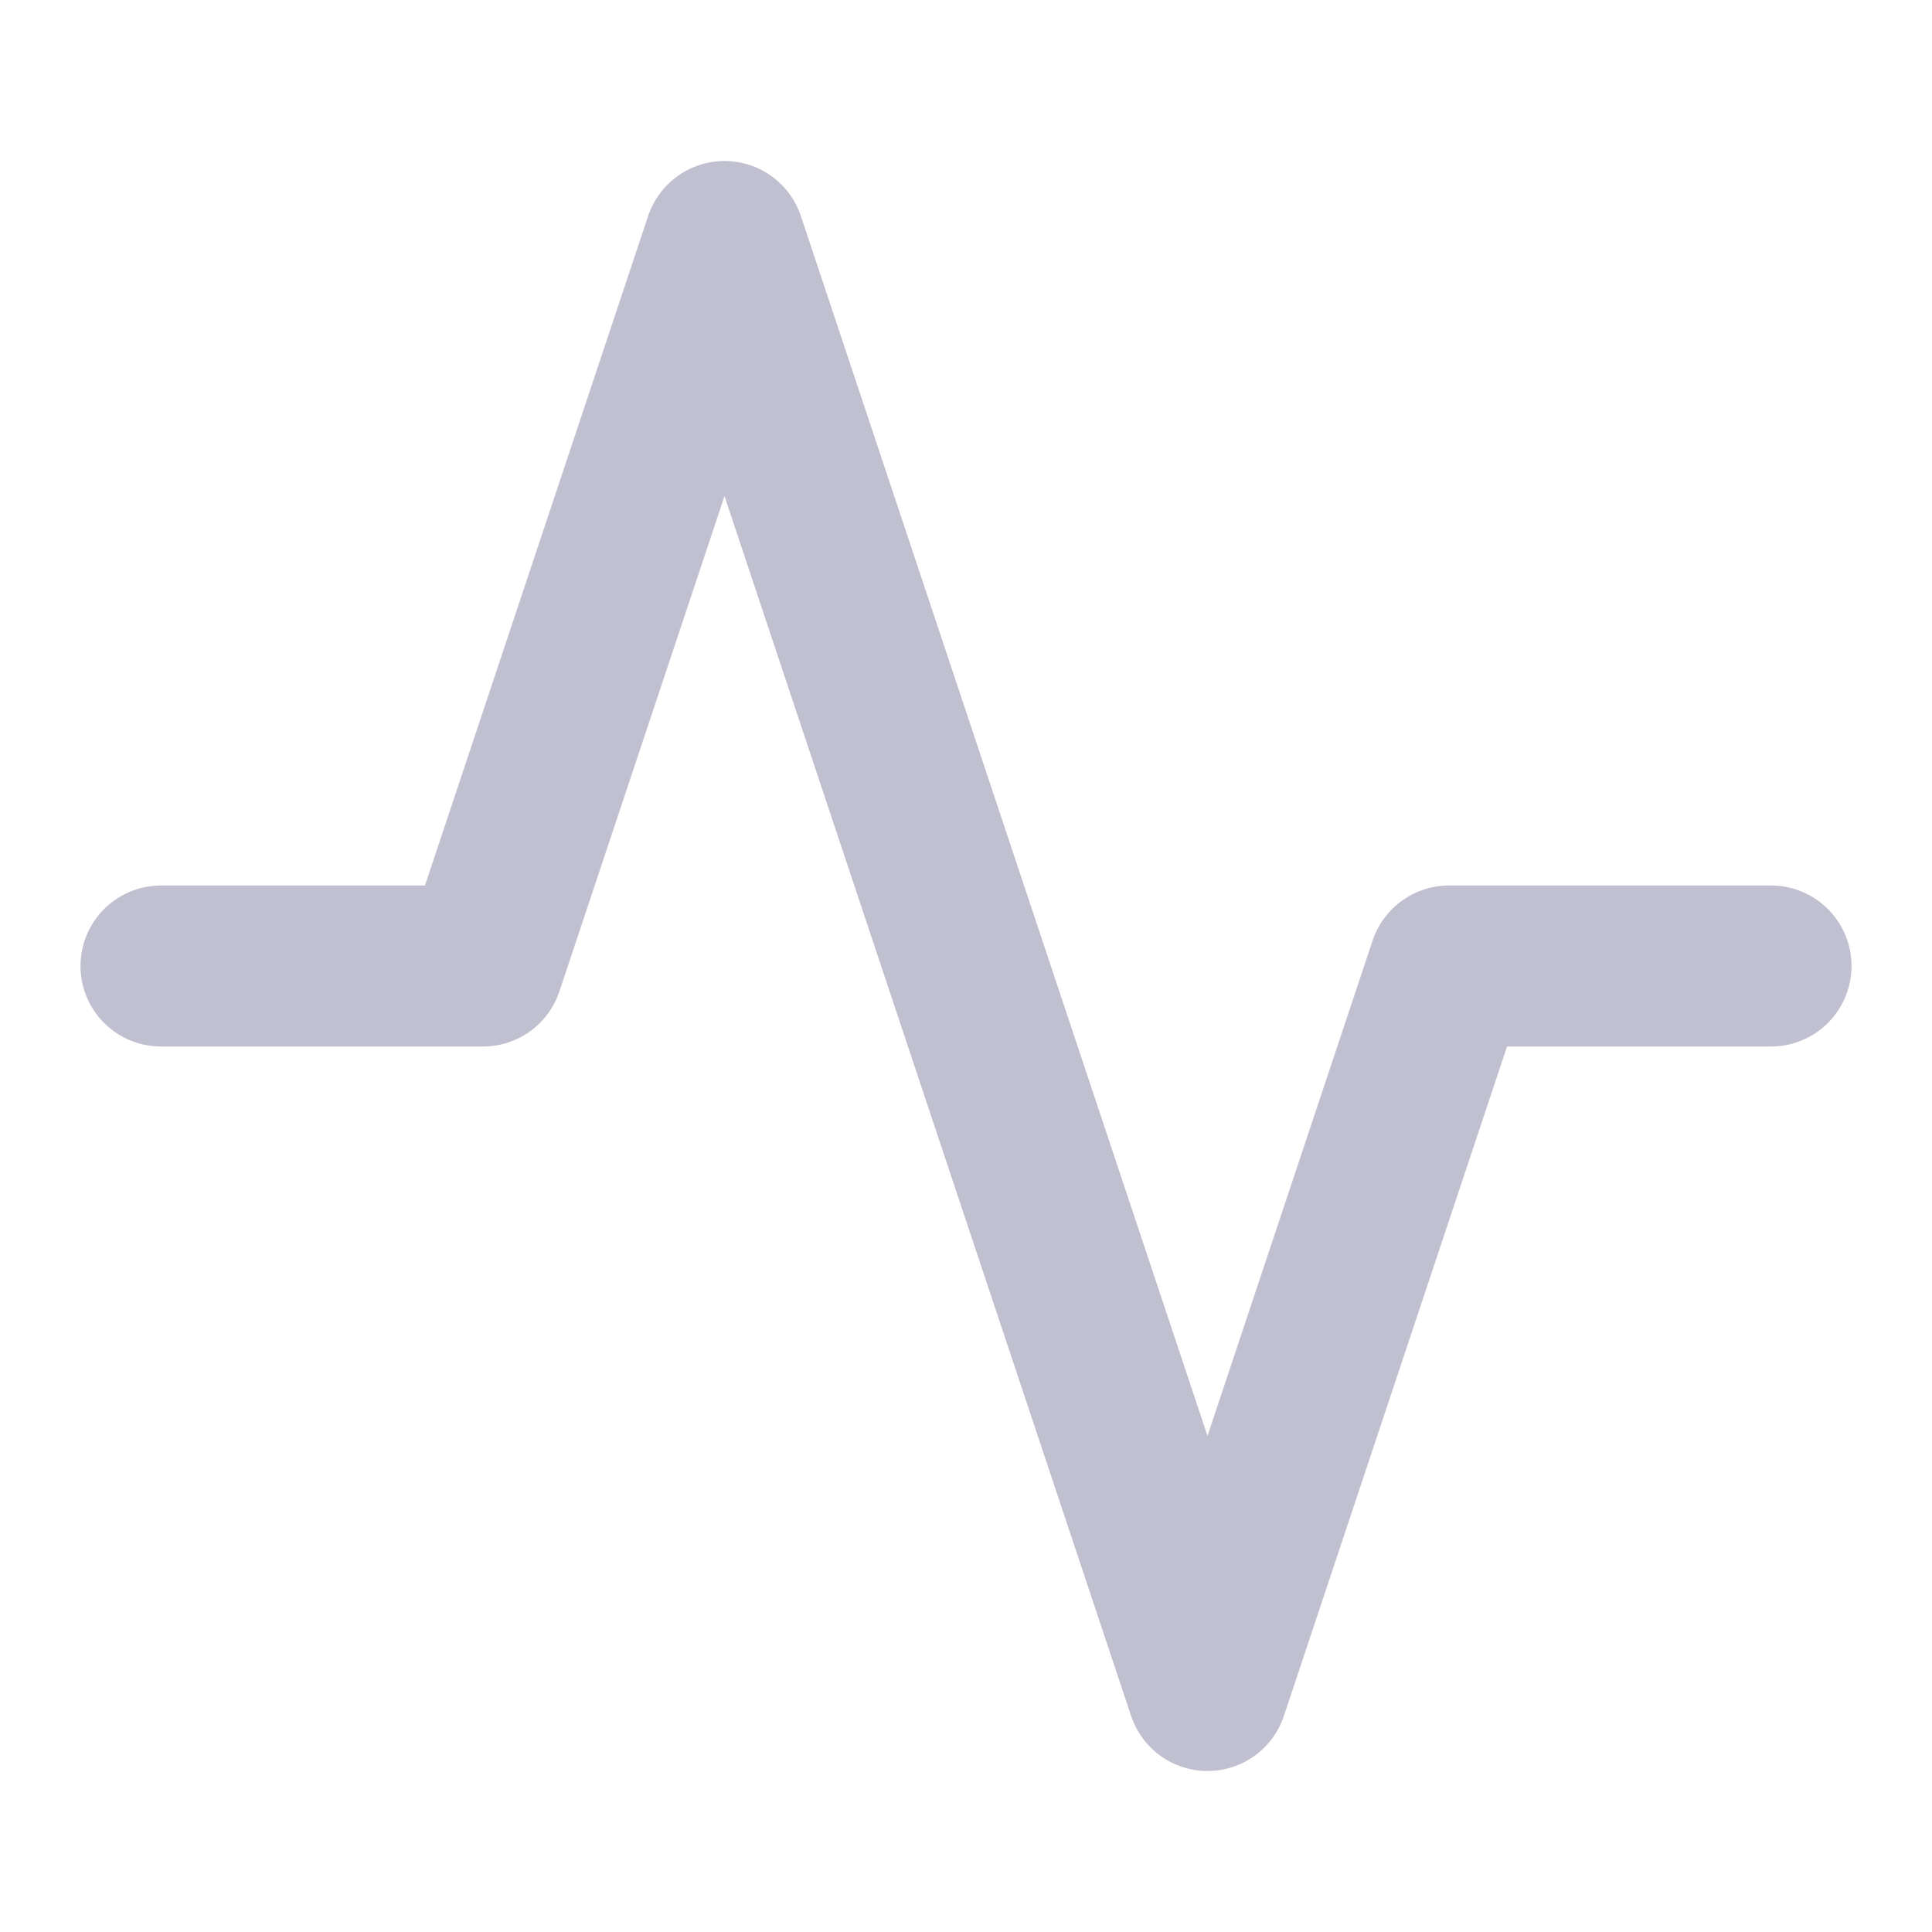
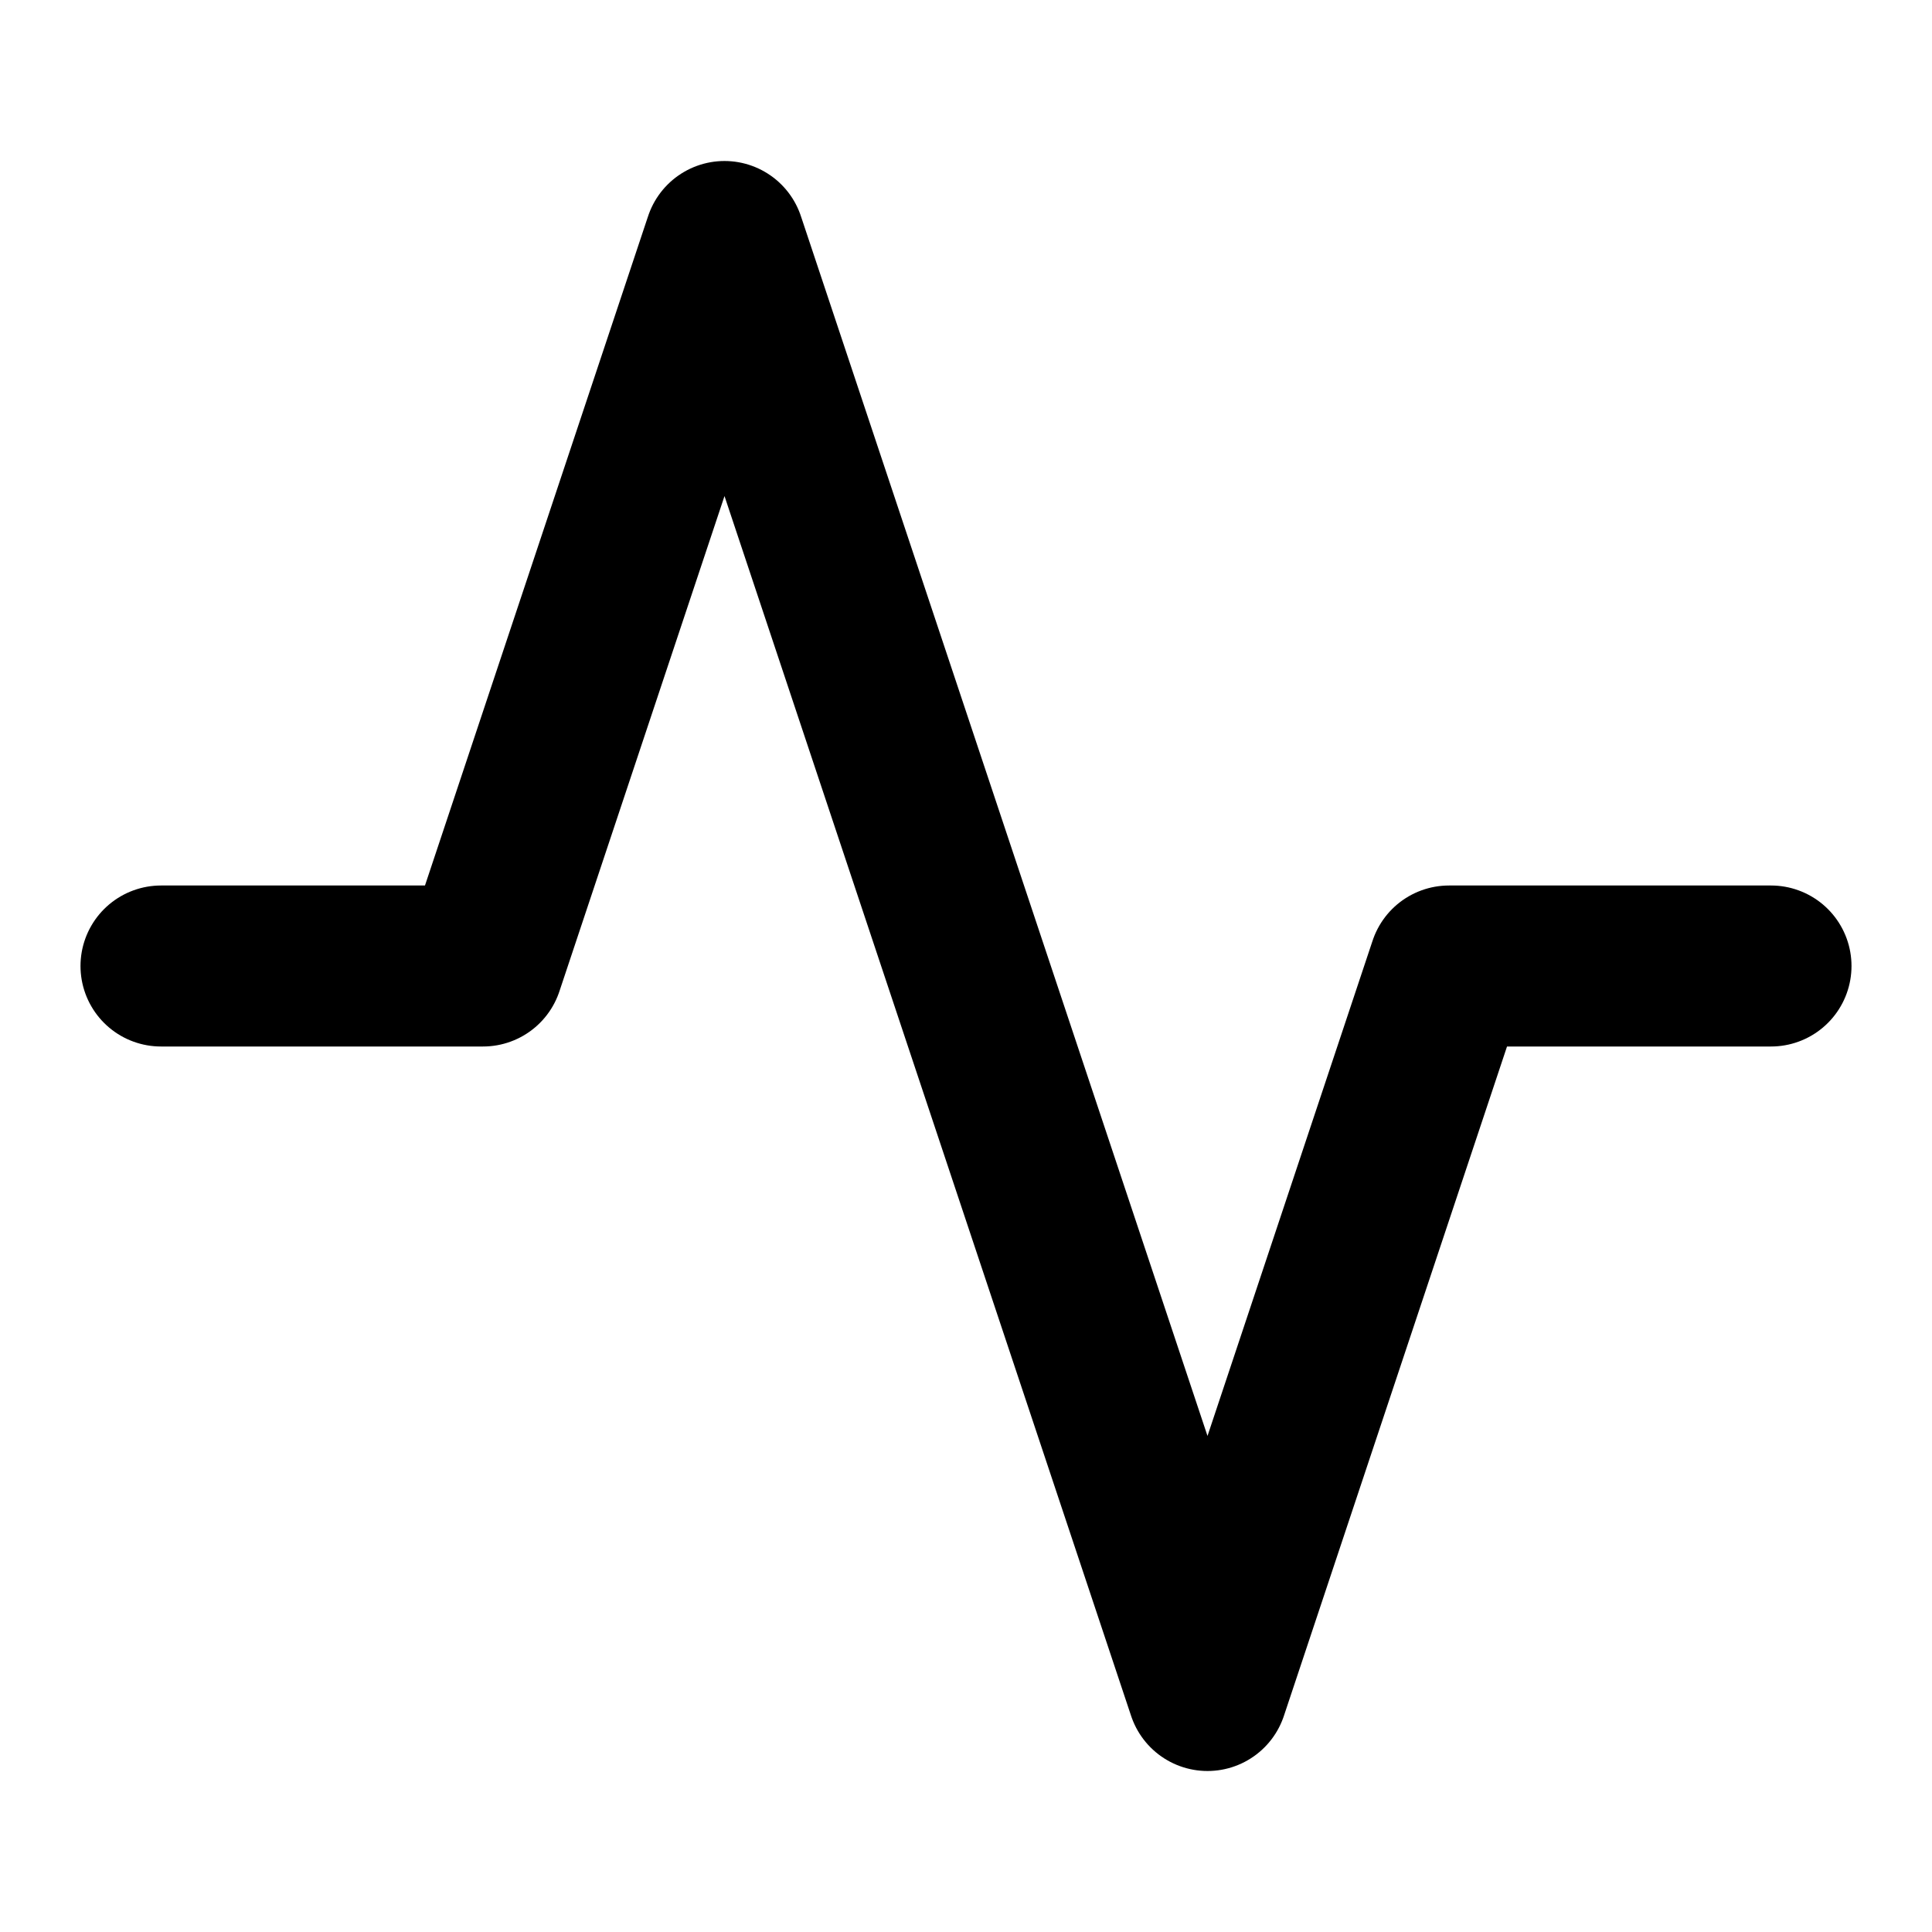
- <svg xmlns="http://www.w3.org/2000/svg" viewBox="0 0 24 24" fill="none" stroke="#C0C0D0" stroke-width="2" stroke-linecap="round" stroke-linejoin="round">
+ <svg xmlns="http://www.w3.org/2000/svg" viewBox="0 0 24 24" fill="none" stroke="currentColor" stroke-width="2" stroke-linecap="round" stroke-linejoin="round">
  <polyline points="22 12 18 12 15 21 9 3 6 12 2 12" />
</svg>
